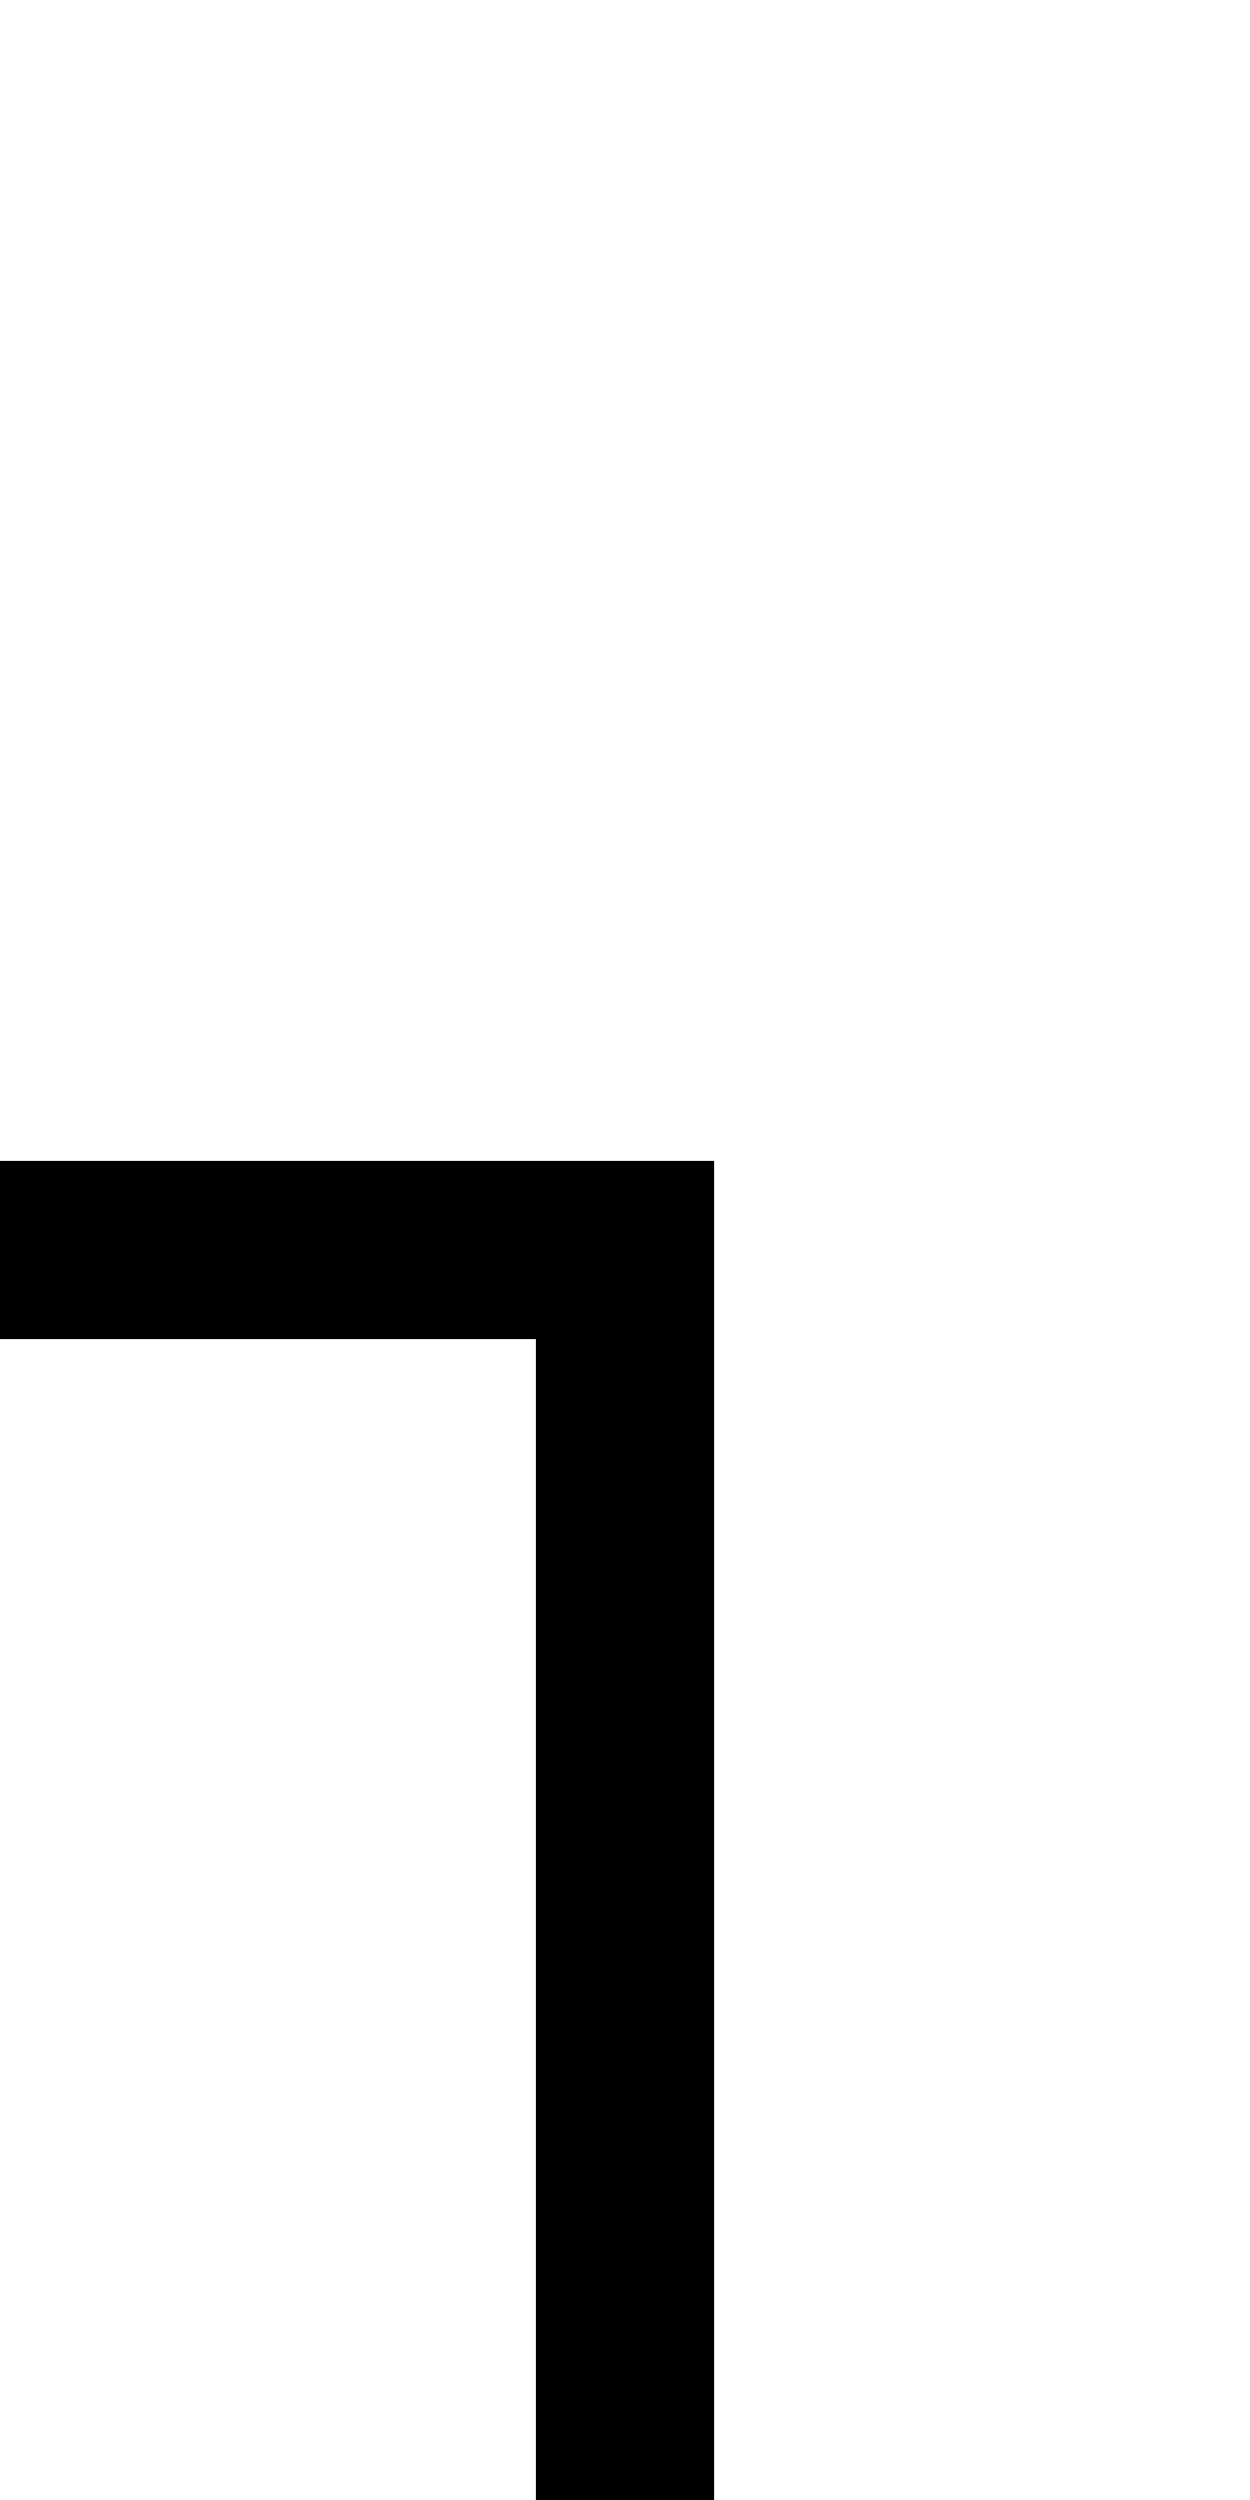
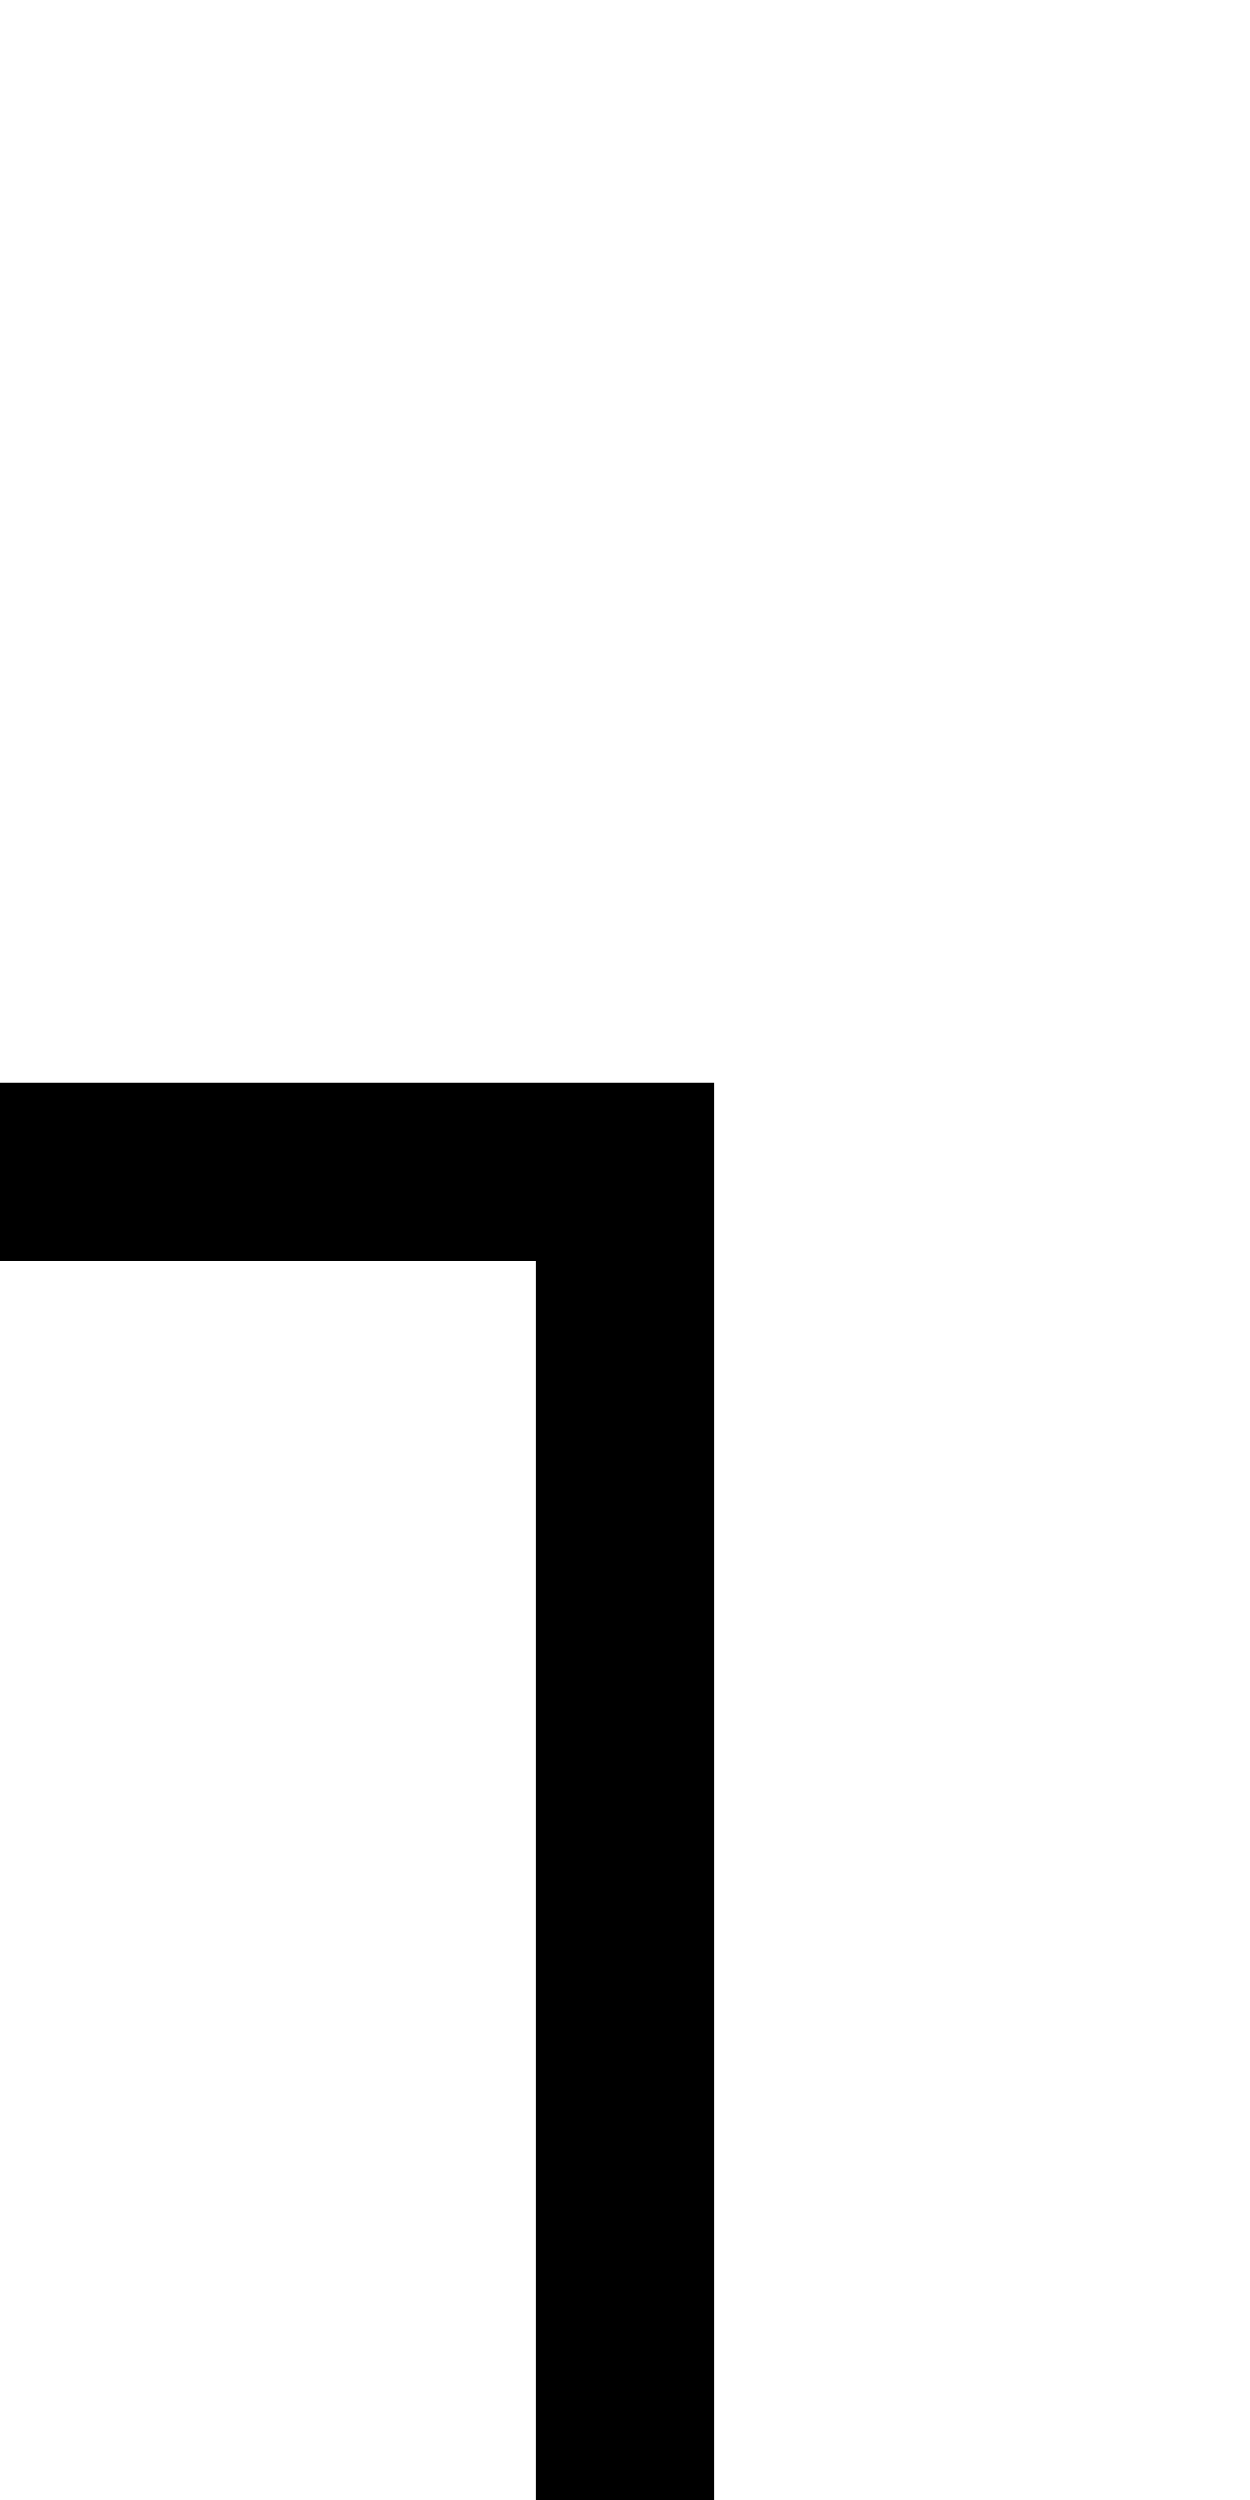
<svg xmlns="http://www.w3.org/2000/svg" version="1.1" width="1024" height="2048" id="svg3355">
  <defs id="defs3357" />
  <g transform="matrix(0,0.8588235,-1,0,540.3622,572.2824)" id="layer1">
-     <path d="m 440.973,-44.638 1277.329,0 0,146 -1107.329,0 0,439 -170,0 z" id="path5114-5-3" style="fill:#000000;fill-opacity:1;stroke:none;display:inline" />
+     <path d="M 366.452,-44.638 H 1718.301 v 146 H 536.452 v 503 H 366.452 Z" id="path5114-5-3" style="display:inline;fill:#000000;fill-opacity:1;stroke:none" />
  </g>
  <g transform="matrix(-0.8588235,0,0,-1,978.5344,808.7095)" id="layer1-4" />
</svg>
